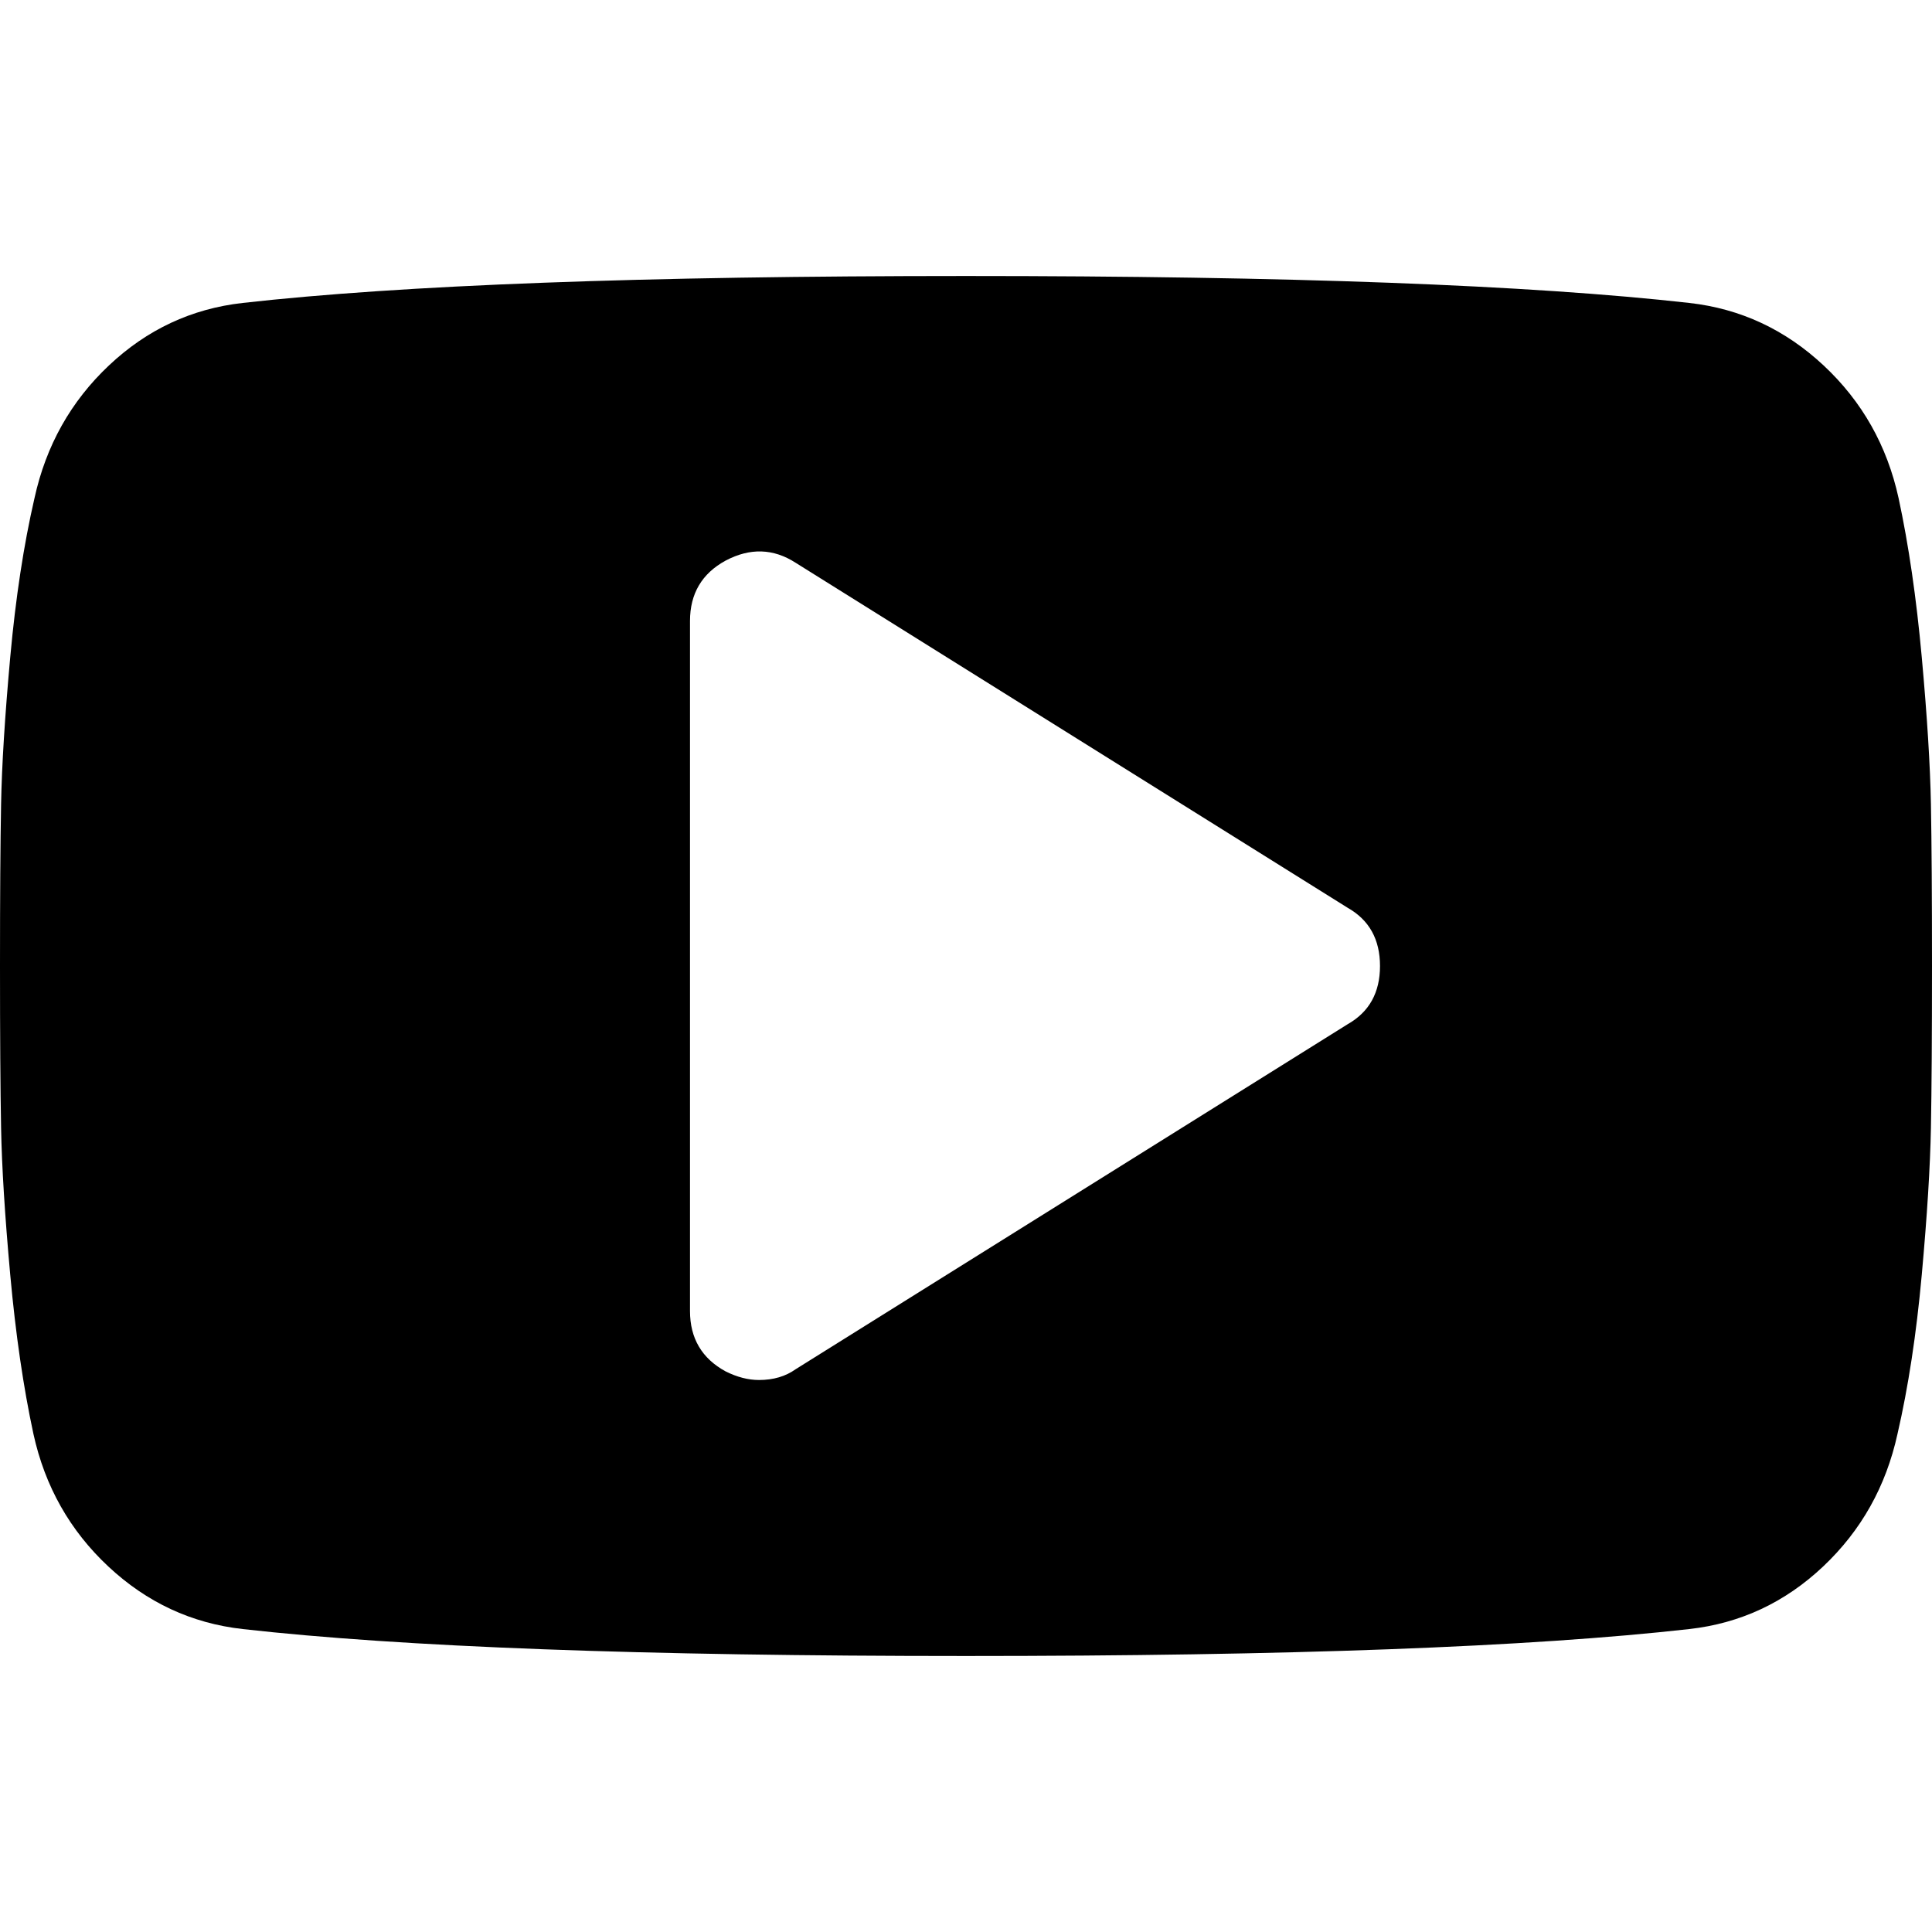
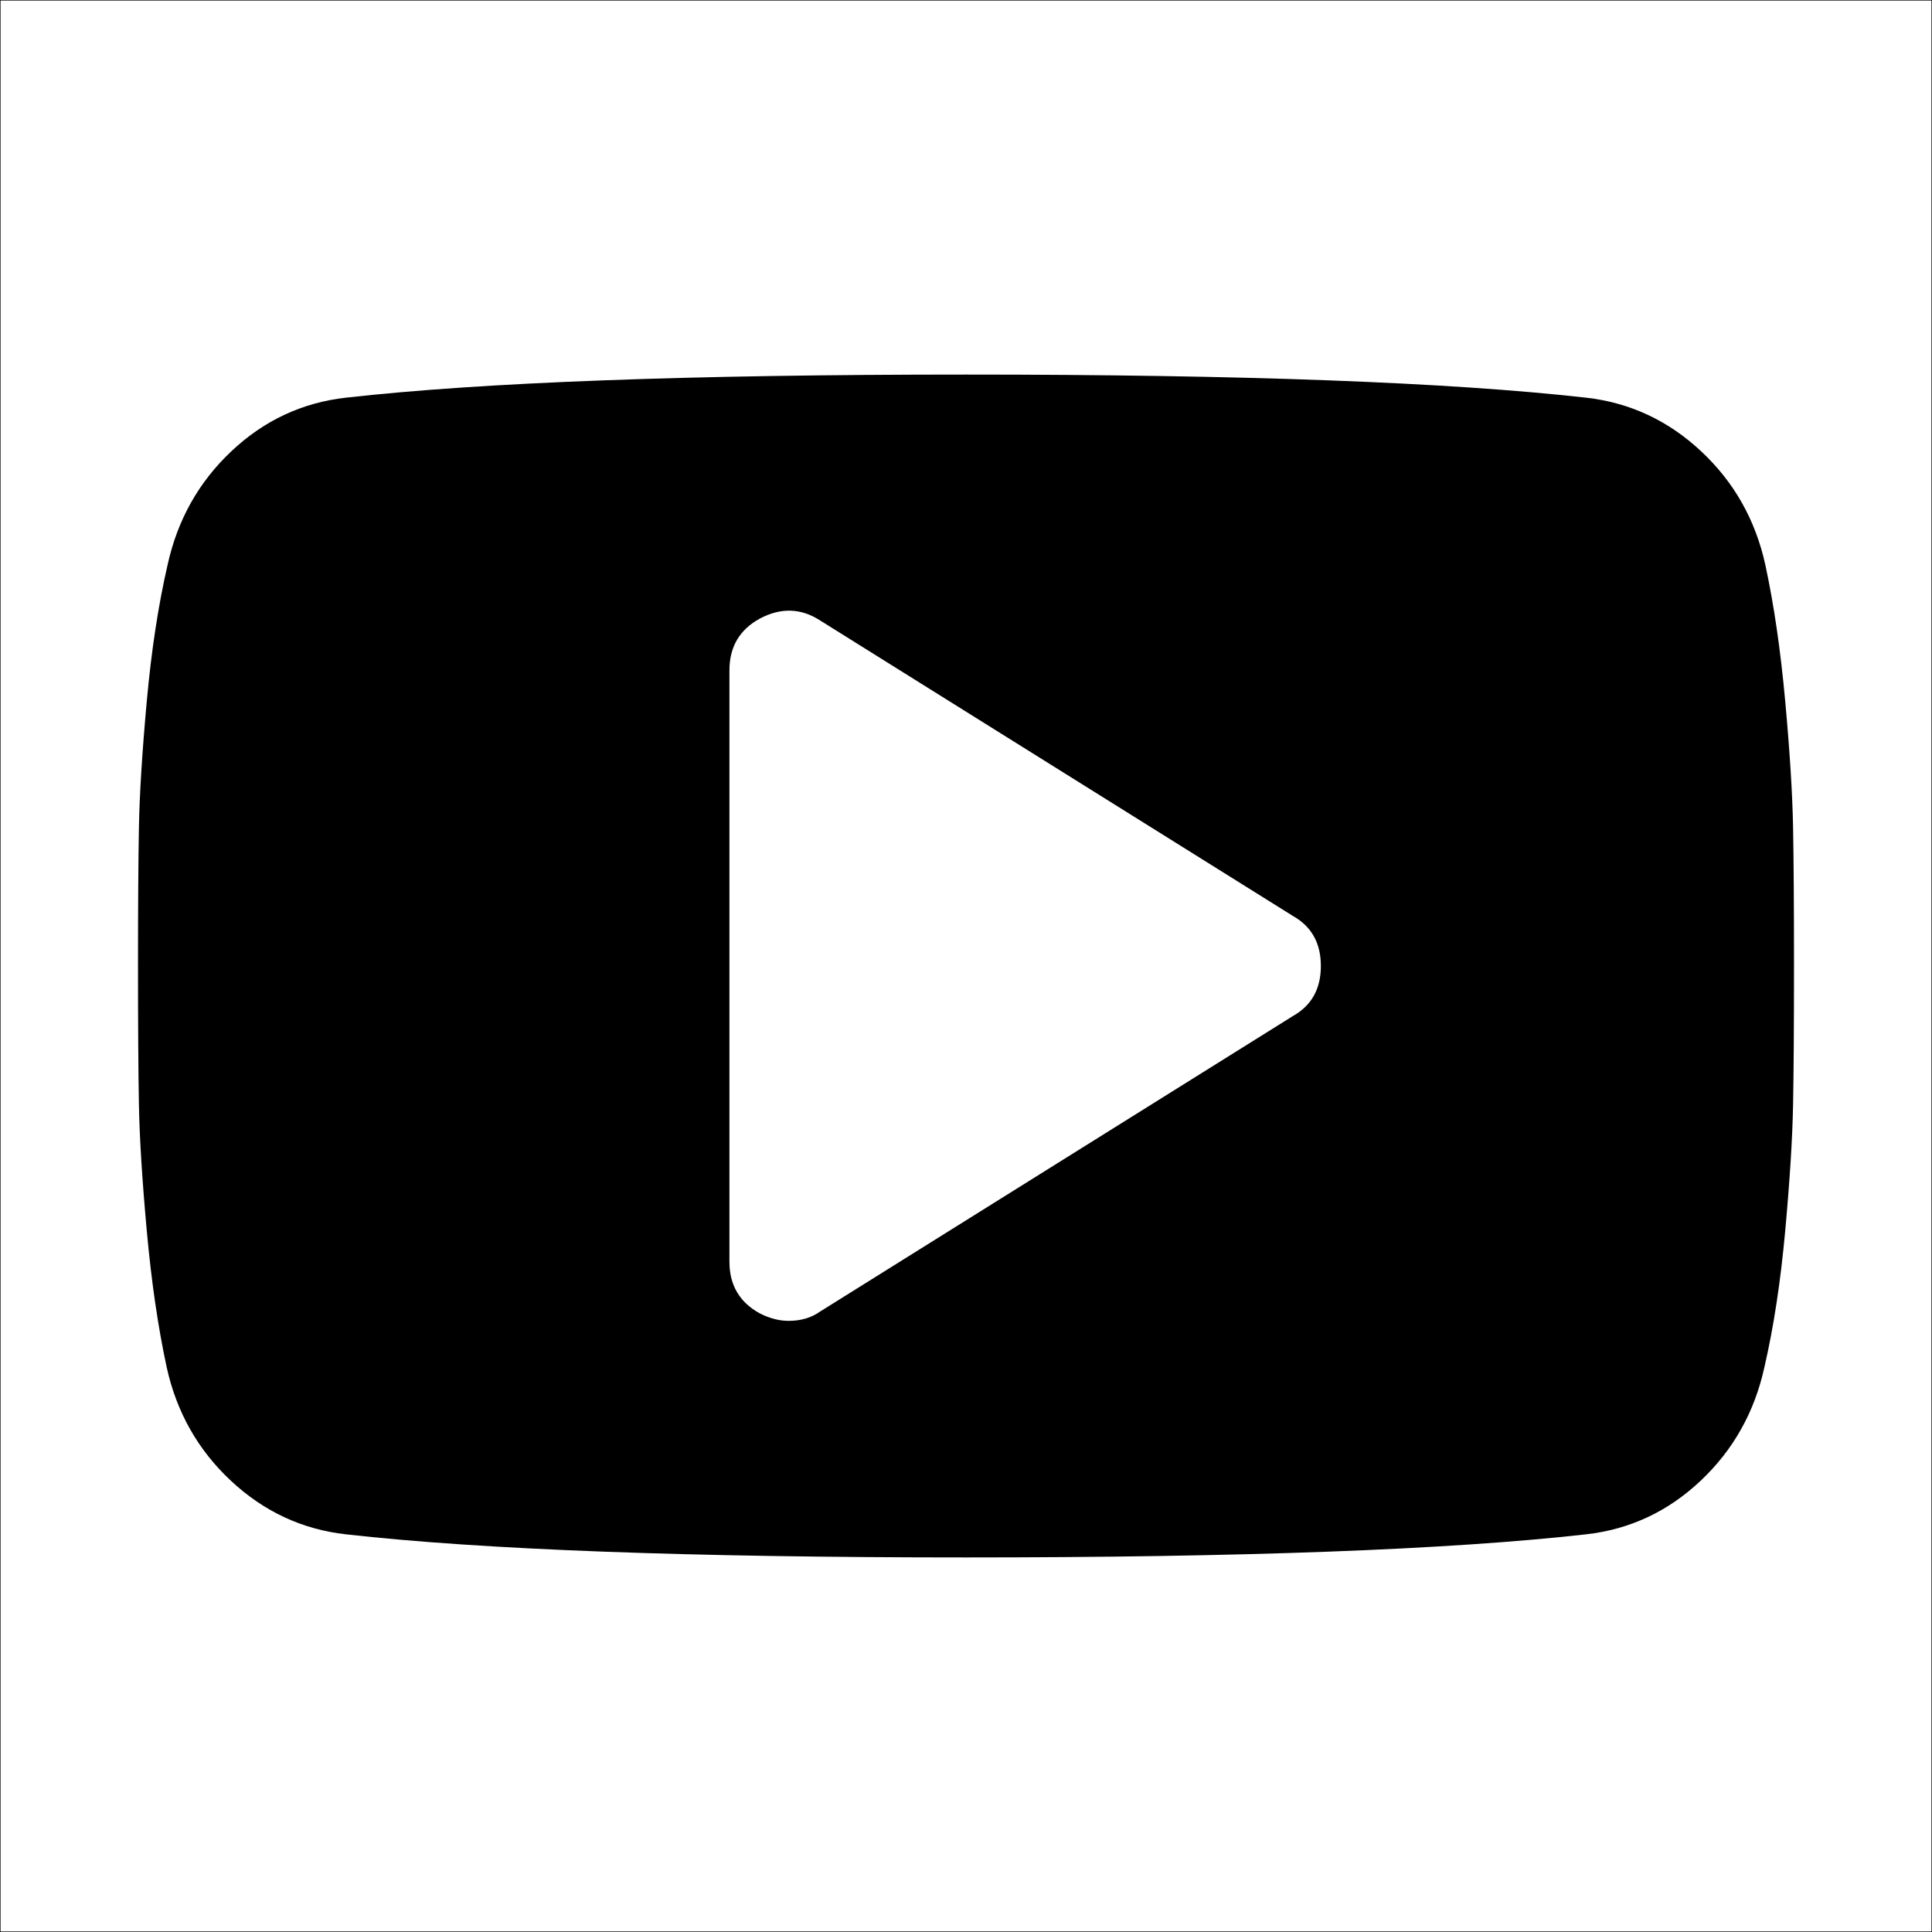
- <svg xmlns="http://www.w3.org/2000/svg" width="1792" height="1792" viewBox="0 0 1792 1792">
-   <path d="M1280 896q0-37-30-54l-512-320q-31-20-65-2-33 18-33 56v640q0 38 33 56 16 8 31 8 20 0 34-10l512-320q30-17 30-54zm512 0q0 96-1 150t-8.5 136.5-22.5 147.5q-16 73-69 123t-124 58q-222 25-671 25t-671-25q-71-8-124.5-58t-69.5-123q-14-65-21.5-147.5t-8.5-136.5-1-150 1-150 8.5-136.5 22.5-147.5q16-73 69-123t124-58q222-25 671-25t671 25q71 8 124.5 58t69.5 123q14 65 21.5 147.5t8.5 136.5 1 150z" />
+ <svg xmlns="http://www.w3.org/2000/svg" version="1.1" id="Calque_1" x="0px" y="0px" width="1792px" height="1792px" viewBox="0 0 1792 1792" enable-background="new 0 0 1792 1792" xml:space="preserve">
+   <rect fill="none" stroke="#000000" stroke-miterlimit="10" width="1792" height="1792" />
+   <path d="M1225.143,896c0-21.143-8.571-36.572-25.714-46.286L760.571,575.429c-17.714-11.428-36.285-12-55.714-1.714  C686,584,676.571,600,676.571,621.714v548.571c0,21.715,9.429,37.715,28.286,48c9.143,4.572,18,6.857,26.571,6.857  c11.428,0,21.143-2.856,29.143-8.571l438.857-274.285C1216.571,932.571,1225.143,917.144,1225.143,896z M1664,896  c0,54.857-0.285,97.714-0.857,128.571c-0.571,30.857-3,69.857-7.285,117c-4.286,47.144-10.715,89.286-19.286,126.429  c-9.143,41.715-28.857,76.857-59.143,105.429s-65.715,45.144-106.286,49.714c-126.856,14.286-318.571,21.429-575.143,21.429  s-448.286-7.143-575.143-21.429c-40.571-4.57-76.143-21.143-106.714-49.714s-50.429-63.714-59.572-105.429  c-8-37.143-14.143-79.285-18.428-126.429c-4.286-47.143-6.715-86.143-7.286-117S128,950.857,128,896  c0-54.857,0.286-97.714,0.857-128.571c0.571-30.857,3-69.857,7.286-117c4.286-47.143,10.714-89.286,19.286-126.429  c9.143-41.714,28.857-76.857,59.143-105.429c30.286-28.571,65.714-45.143,106.286-49.714  C447.714,354.572,639.429,347.429,896,347.429s448.286,7.143,575.143,21.429c40.571,4.571,76.143,21.143,106.715,49.714  c30.571,28.571,50.428,63.714,59.571,105.429c8,37.143,14.143,79.286,18.429,126.429c4.285,47.143,6.714,86.143,7.285,117  C1663.715,798.286,1664,841.143,1664,896z" />
</svg>
